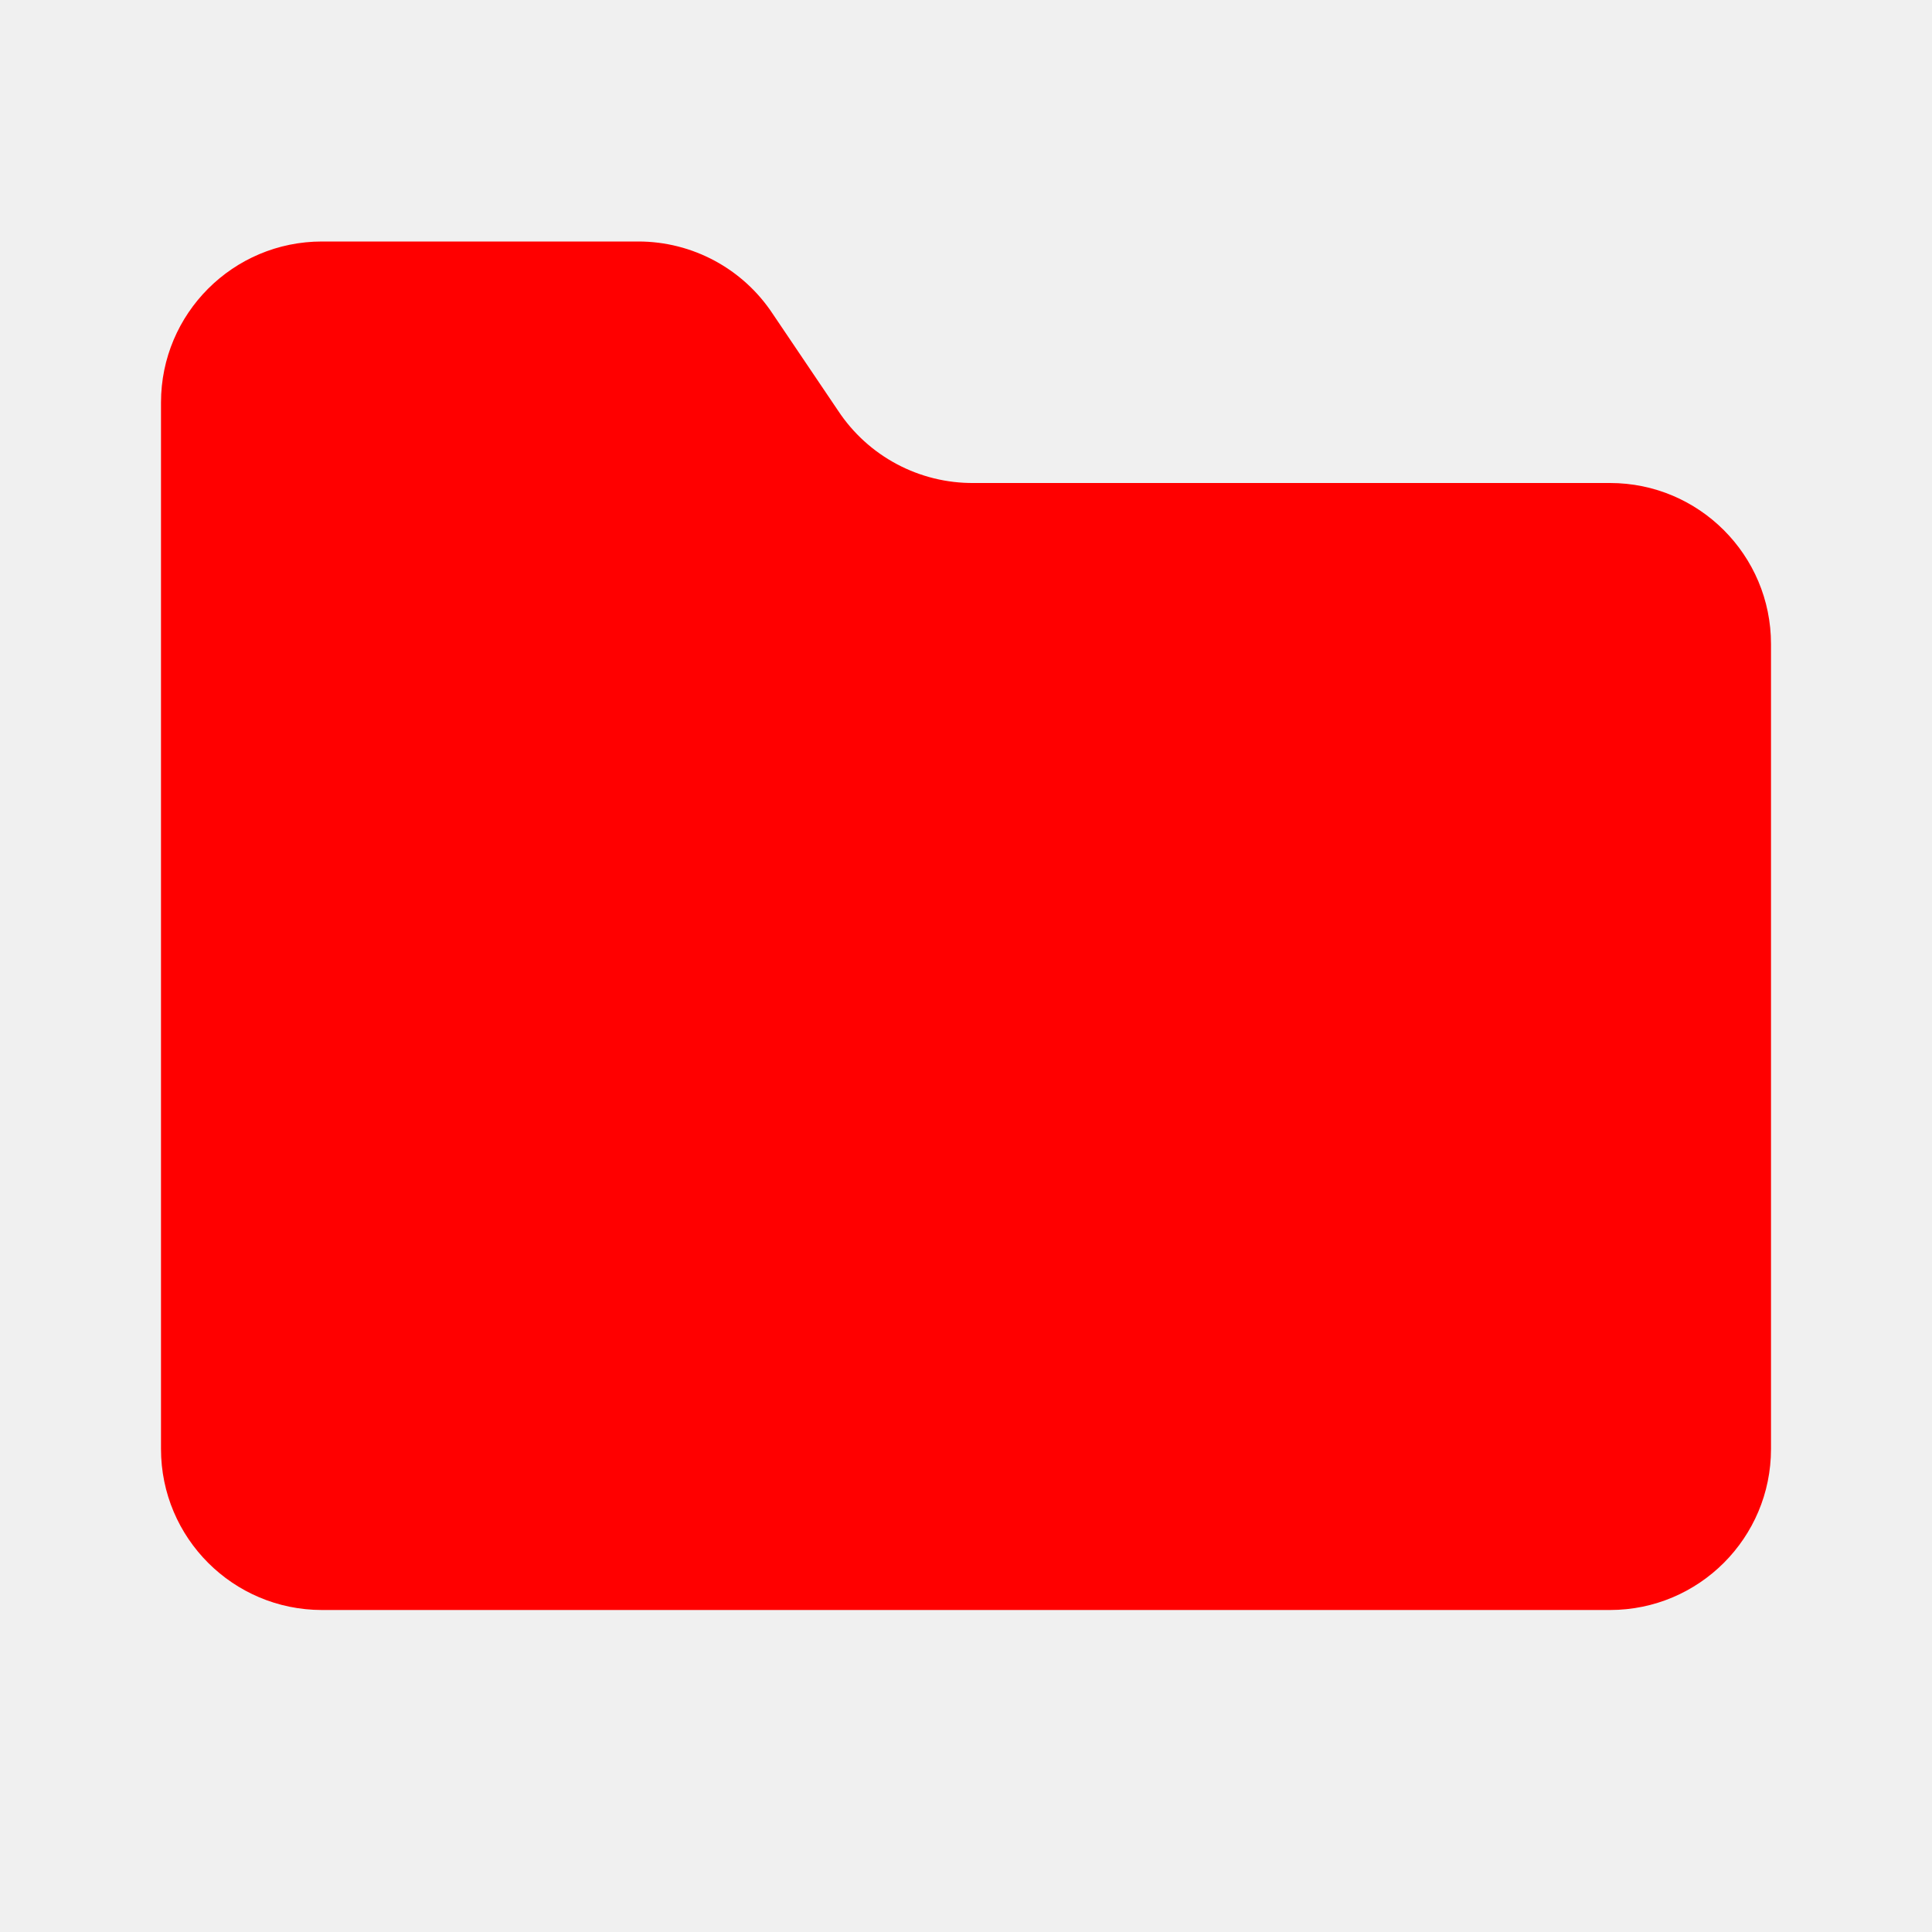
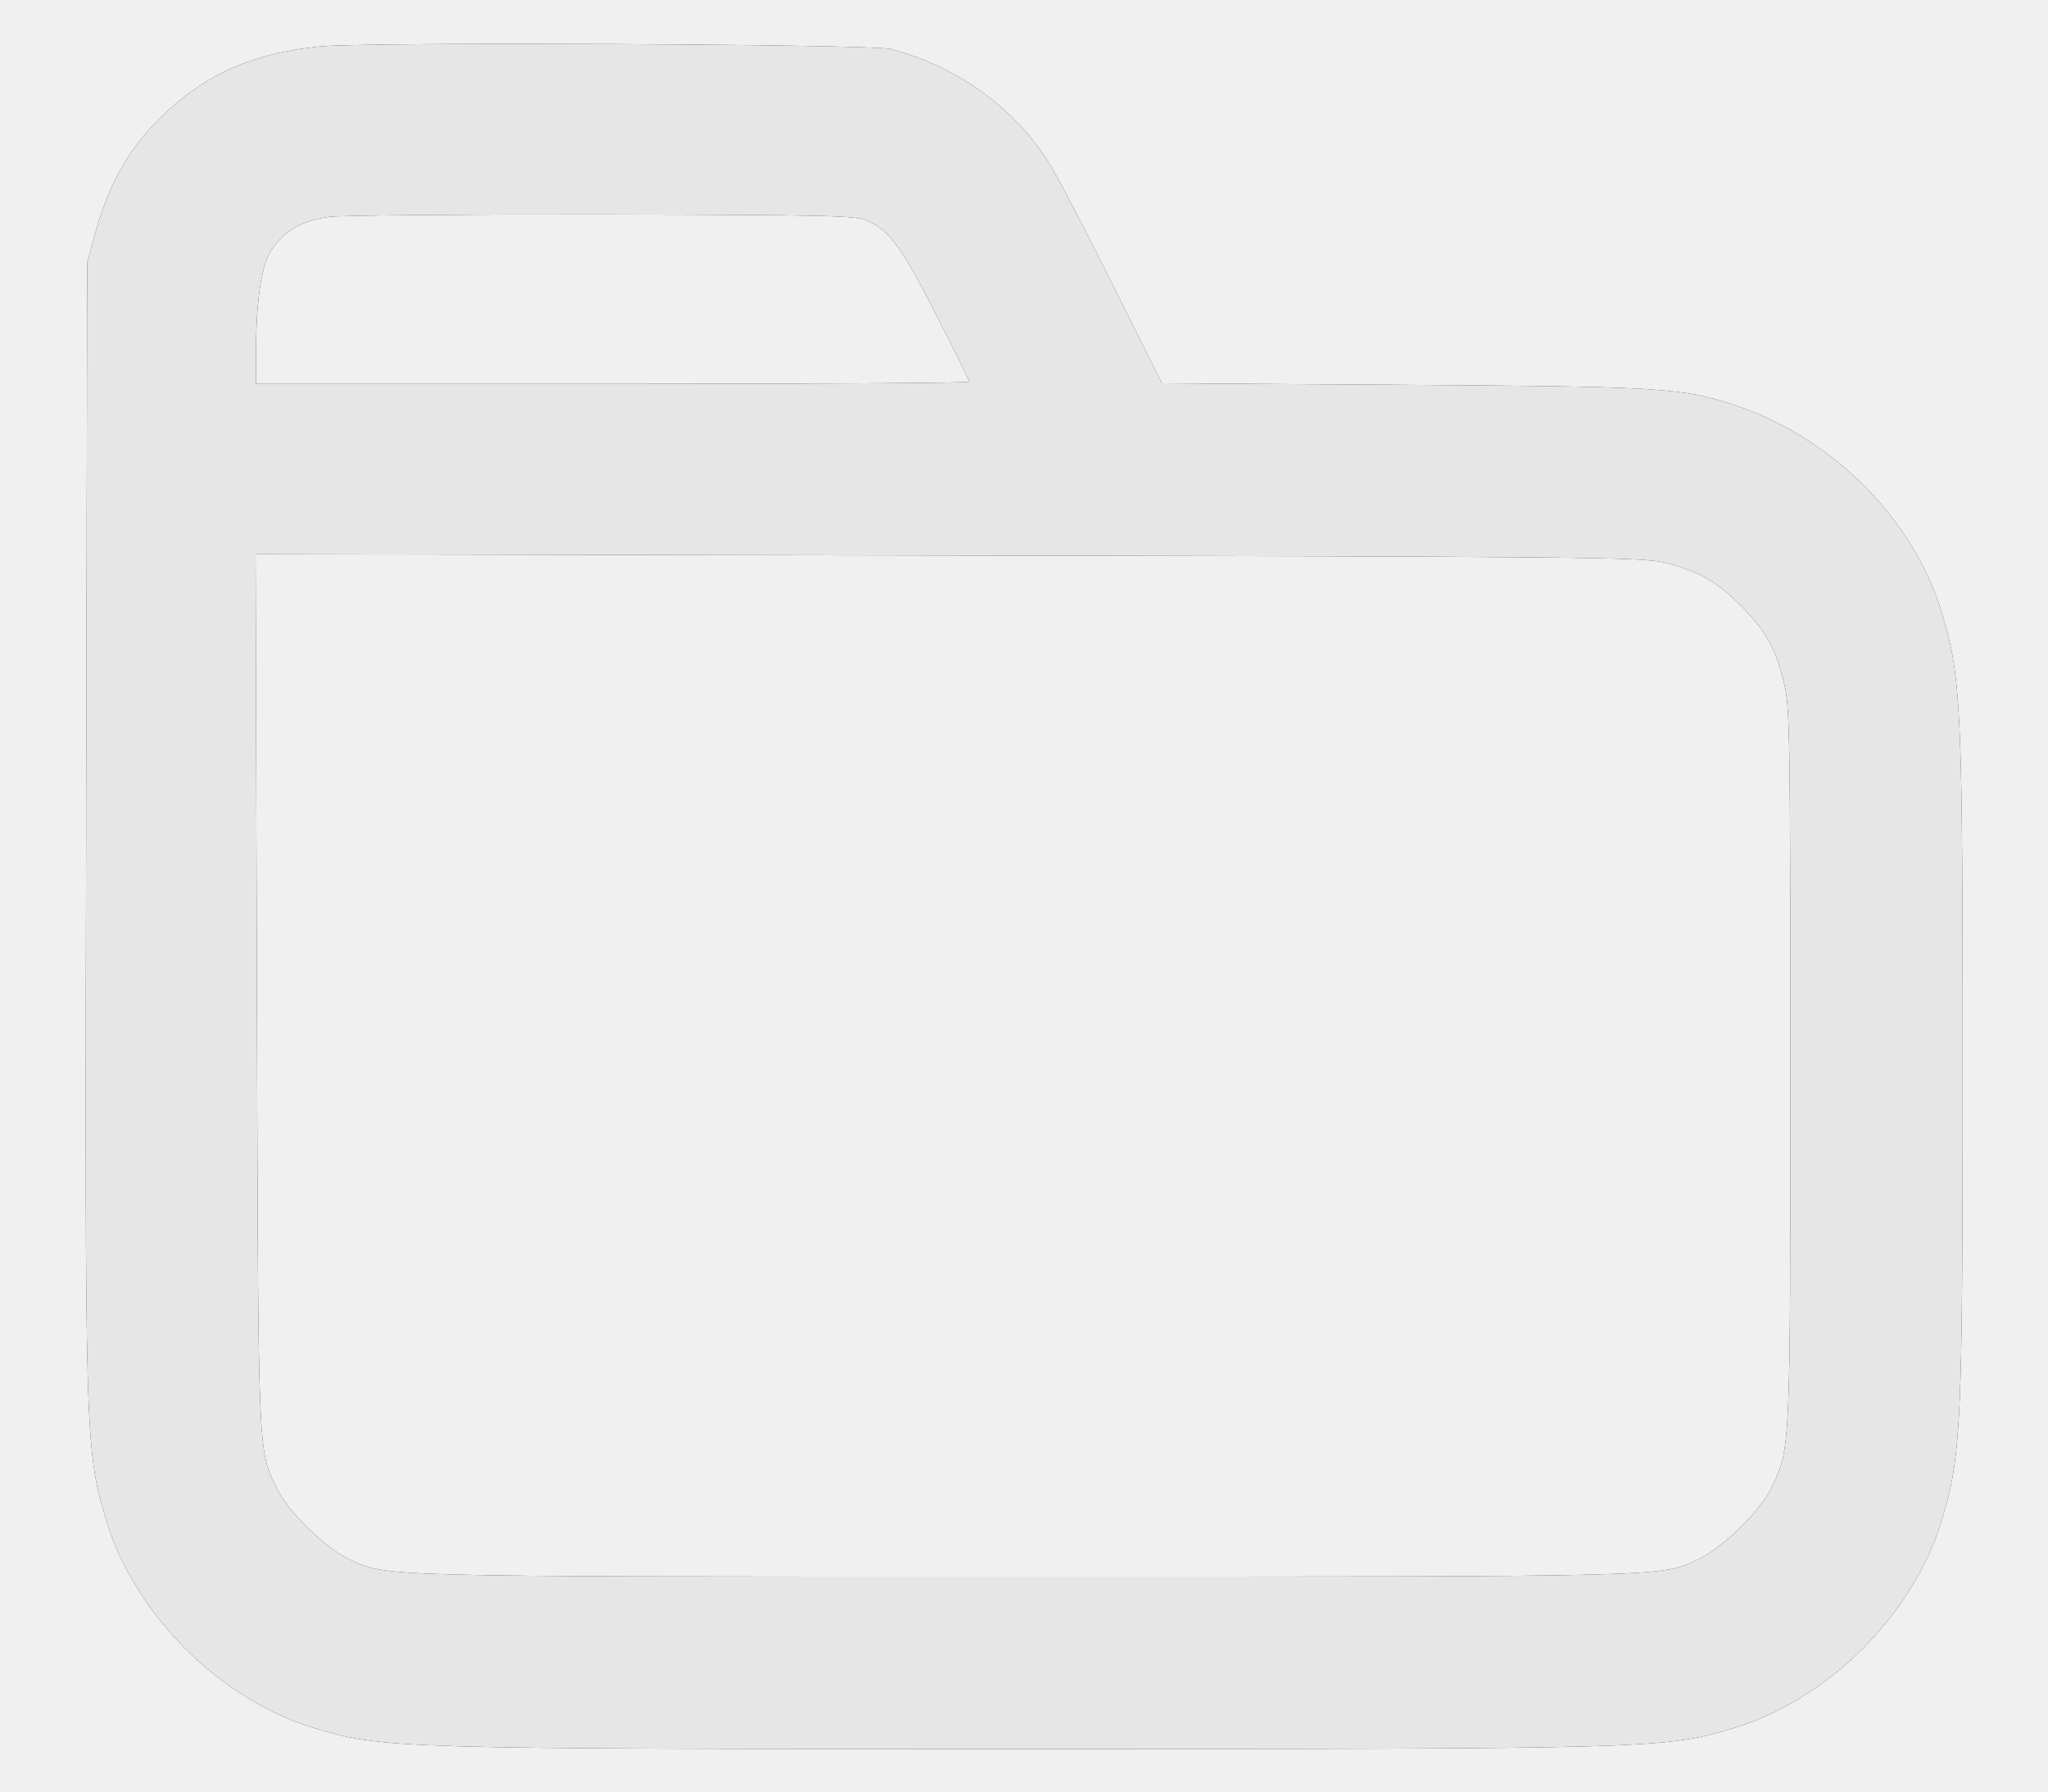
- <svg xmlns="http://www.w3.org/2000/svg" width="24" height="24" viewBox="0 0 24 24" fill="none">
-   <path d="M20 20a2 2 0 0 0 2-2V8a2 2 0 0 0-2-2h-7.9a2 2 0 0 1-1.69-.9L9.6 3.9A2 2 0 0 0 7.93 3H4a2 2 0 0 0-2 2v13a2 2 0 0 0 2 2Z" fill="red" />
+ <svg xmlns="http://www.w3.org/2000/svg" width="16" height="14" viewBox="0 0 16 14" fill="none">
+   <path fill-rule="evenodd" clip-rule="evenodd" d="M2.499 0.363C1.975 0.415 1.601 0.581 1.26 0.913C1.005 1.162 0.843 1.45 0.739 1.84L0.681 2.053L0.673 6.4C0.663 11.265 0.664 11.327 0.83 11.88C1.05 12.614 1.719 13.282 2.453 13.503C2.99 13.665 3.045 13.667 8 13.667C12.955 13.667 13.01 13.665 13.547 13.503C14.281 13.282 14.949 12.615 15.17 11.88C15.323 11.374 15.333 11.141 15.333 8.333C15.333 5.525 15.323 5.293 15.17 4.787C14.949 4.054 14.309 3.414 13.547 3.164C13.139 3.03 12.971 3.02 10.959 3.007L9.077 2.995L8.709 2.257C8.507 1.852 8.285 1.425 8.217 1.31C7.953 0.863 7.496 0.525 6.96 0.383C6.814 0.344 2.866 0.326 2.499 0.363ZM6.776 1.724C6.95 1.803 7.046 1.934 7.313 2.458C7.457 2.738 7.573 2.975 7.573 2.983C7.573 2.993 6.319 3 4.787 3H2V2.753C2.001 2.349 2.042 2.073 2.119 1.956C2.222 1.801 2.365 1.72 2.577 1.694C2.678 1.683 3.642 1.674 4.72 1.676C6.474 1.679 6.69 1.685 6.776 1.724ZM12.995 4.394C13.263 4.459 13.407 4.539 13.6 4.733C13.797 4.93 13.876 5.073 13.941 5.352C13.983 5.529 13.987 5.799 13.987 8.333C13.987 11.371 13.989 11.317 13.835 11.635C13.751 11.807 13.46 12.092 13.279 12.179C12.975 12.325 13.138 12.32 8 12.32C2.869 12.32 3.027 12.324 2.721 12.181C2.541 12.095 2.251 11.811 2.165 11.635C2.013 11.322 2.018 11.443 2.007 7.739L1.997 4.331L7.405 4.341C12.319 4.349 12.83 4.354 12.995 4.394Z" fill="black" />
+   <path fill-rule="evenodd" clip-rule="evenodd" d="M2.499 0.363C1.975 0.415 1.601 0.581 1.26 0.913C1.005 1.162 0.843 1.45 0.739 1.84L0.681 2.053L0.673 6.4C0.663 11.265 0.664 11.327 0.83 11.88C1.05 12.614 1.719 13.282 2.453 13.503C2.99 13.665 3.045 13.667 8 13.667C12.955 13.667 13.01 13.665 13.547 13.503C14.281 13.282 14.949 12.615 15.17 11.88C15.323 11.374 15.333 11.141 15.333 8.333C15.333 5.525 15.323 5.293 15.17 4.787C14.949 4.054 14.309 3.414 13.547 3.164C13.139 3.03 12.971 3.02 10.959 3.007L9.077 2.995L8.709 2.257C8.507 1.852 8.285 1.425 8.217 1.31C7.953 0.863 7.496 0.525 6.96 0.383C6.814 0.344 2.866 0.326 2.499 0.363ZM6.776 1.724C6.95 1.803 7.046 1.934 7.313 2.458C7.457 2.738 7.573 2.975 7.573 2.983C7.573 2.993 6.319 3 4.787 3H2V2.753C2.001 2.349 2.042 2.073 2.119 1.956C2.222 1.801 2.365 1.72 2.577 1.694C2.678 1.683 3.642 1.674 4.72 1.676C6.474 1.679 6.69 1.685 6.776 1.724ZM12.995 4.394C13.263 4.459 13.407 4.539 13.6 4.733C13.797 4.93 13.876 5.073 13.941 5.352C13.983 5.529 13.987 5.799 13.987 8.333C13.987 11.371 13.989 11.317 13.835 11.635C13.751 11.807 13.46 12.092 13.279 12.179C12.975 12.325 13.138 12.32 8 12.32C2.869 12.32 3.027 12.324 2.721 12.181C2.541 12.095 2.251 11.811 2.165 11.635C2.013 11.322 2.018 11.443 2.007 7.739L1.997 4.331L7.405 4.341C12.319 4.349 12.83 4.354 12.995 4.394Z" fill="white" fill-opacity="0.9" />
</svg>
